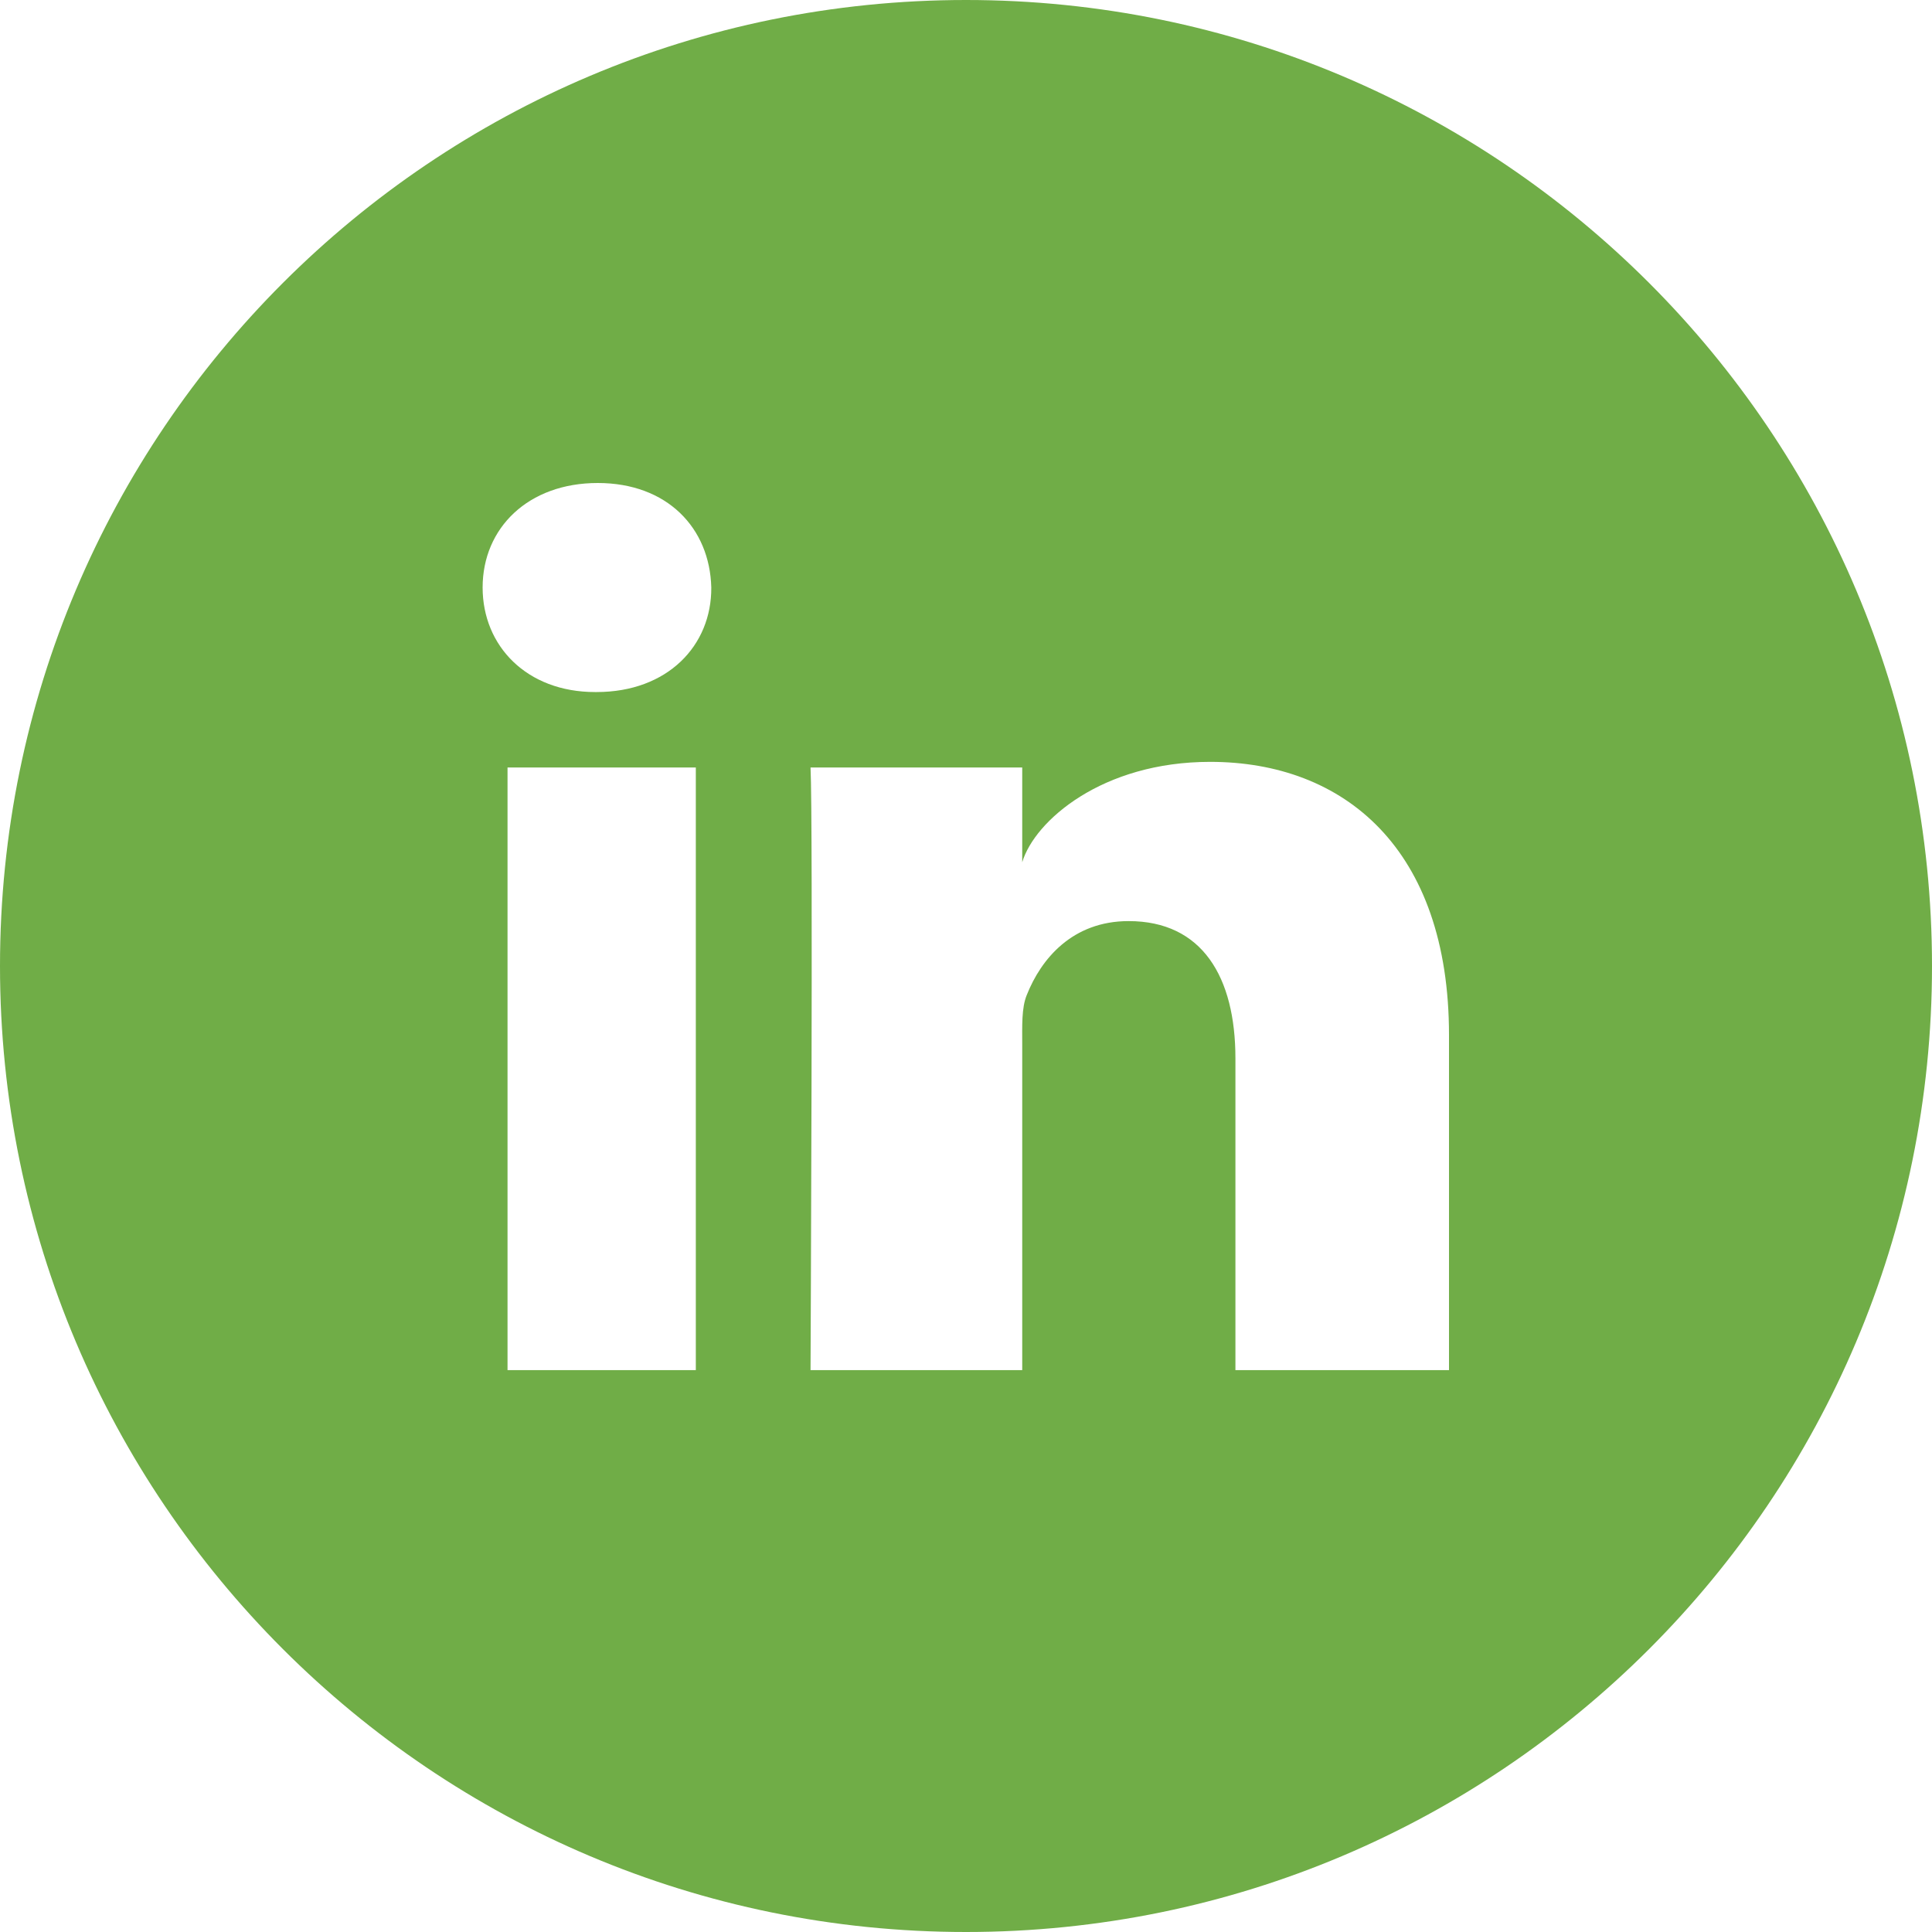
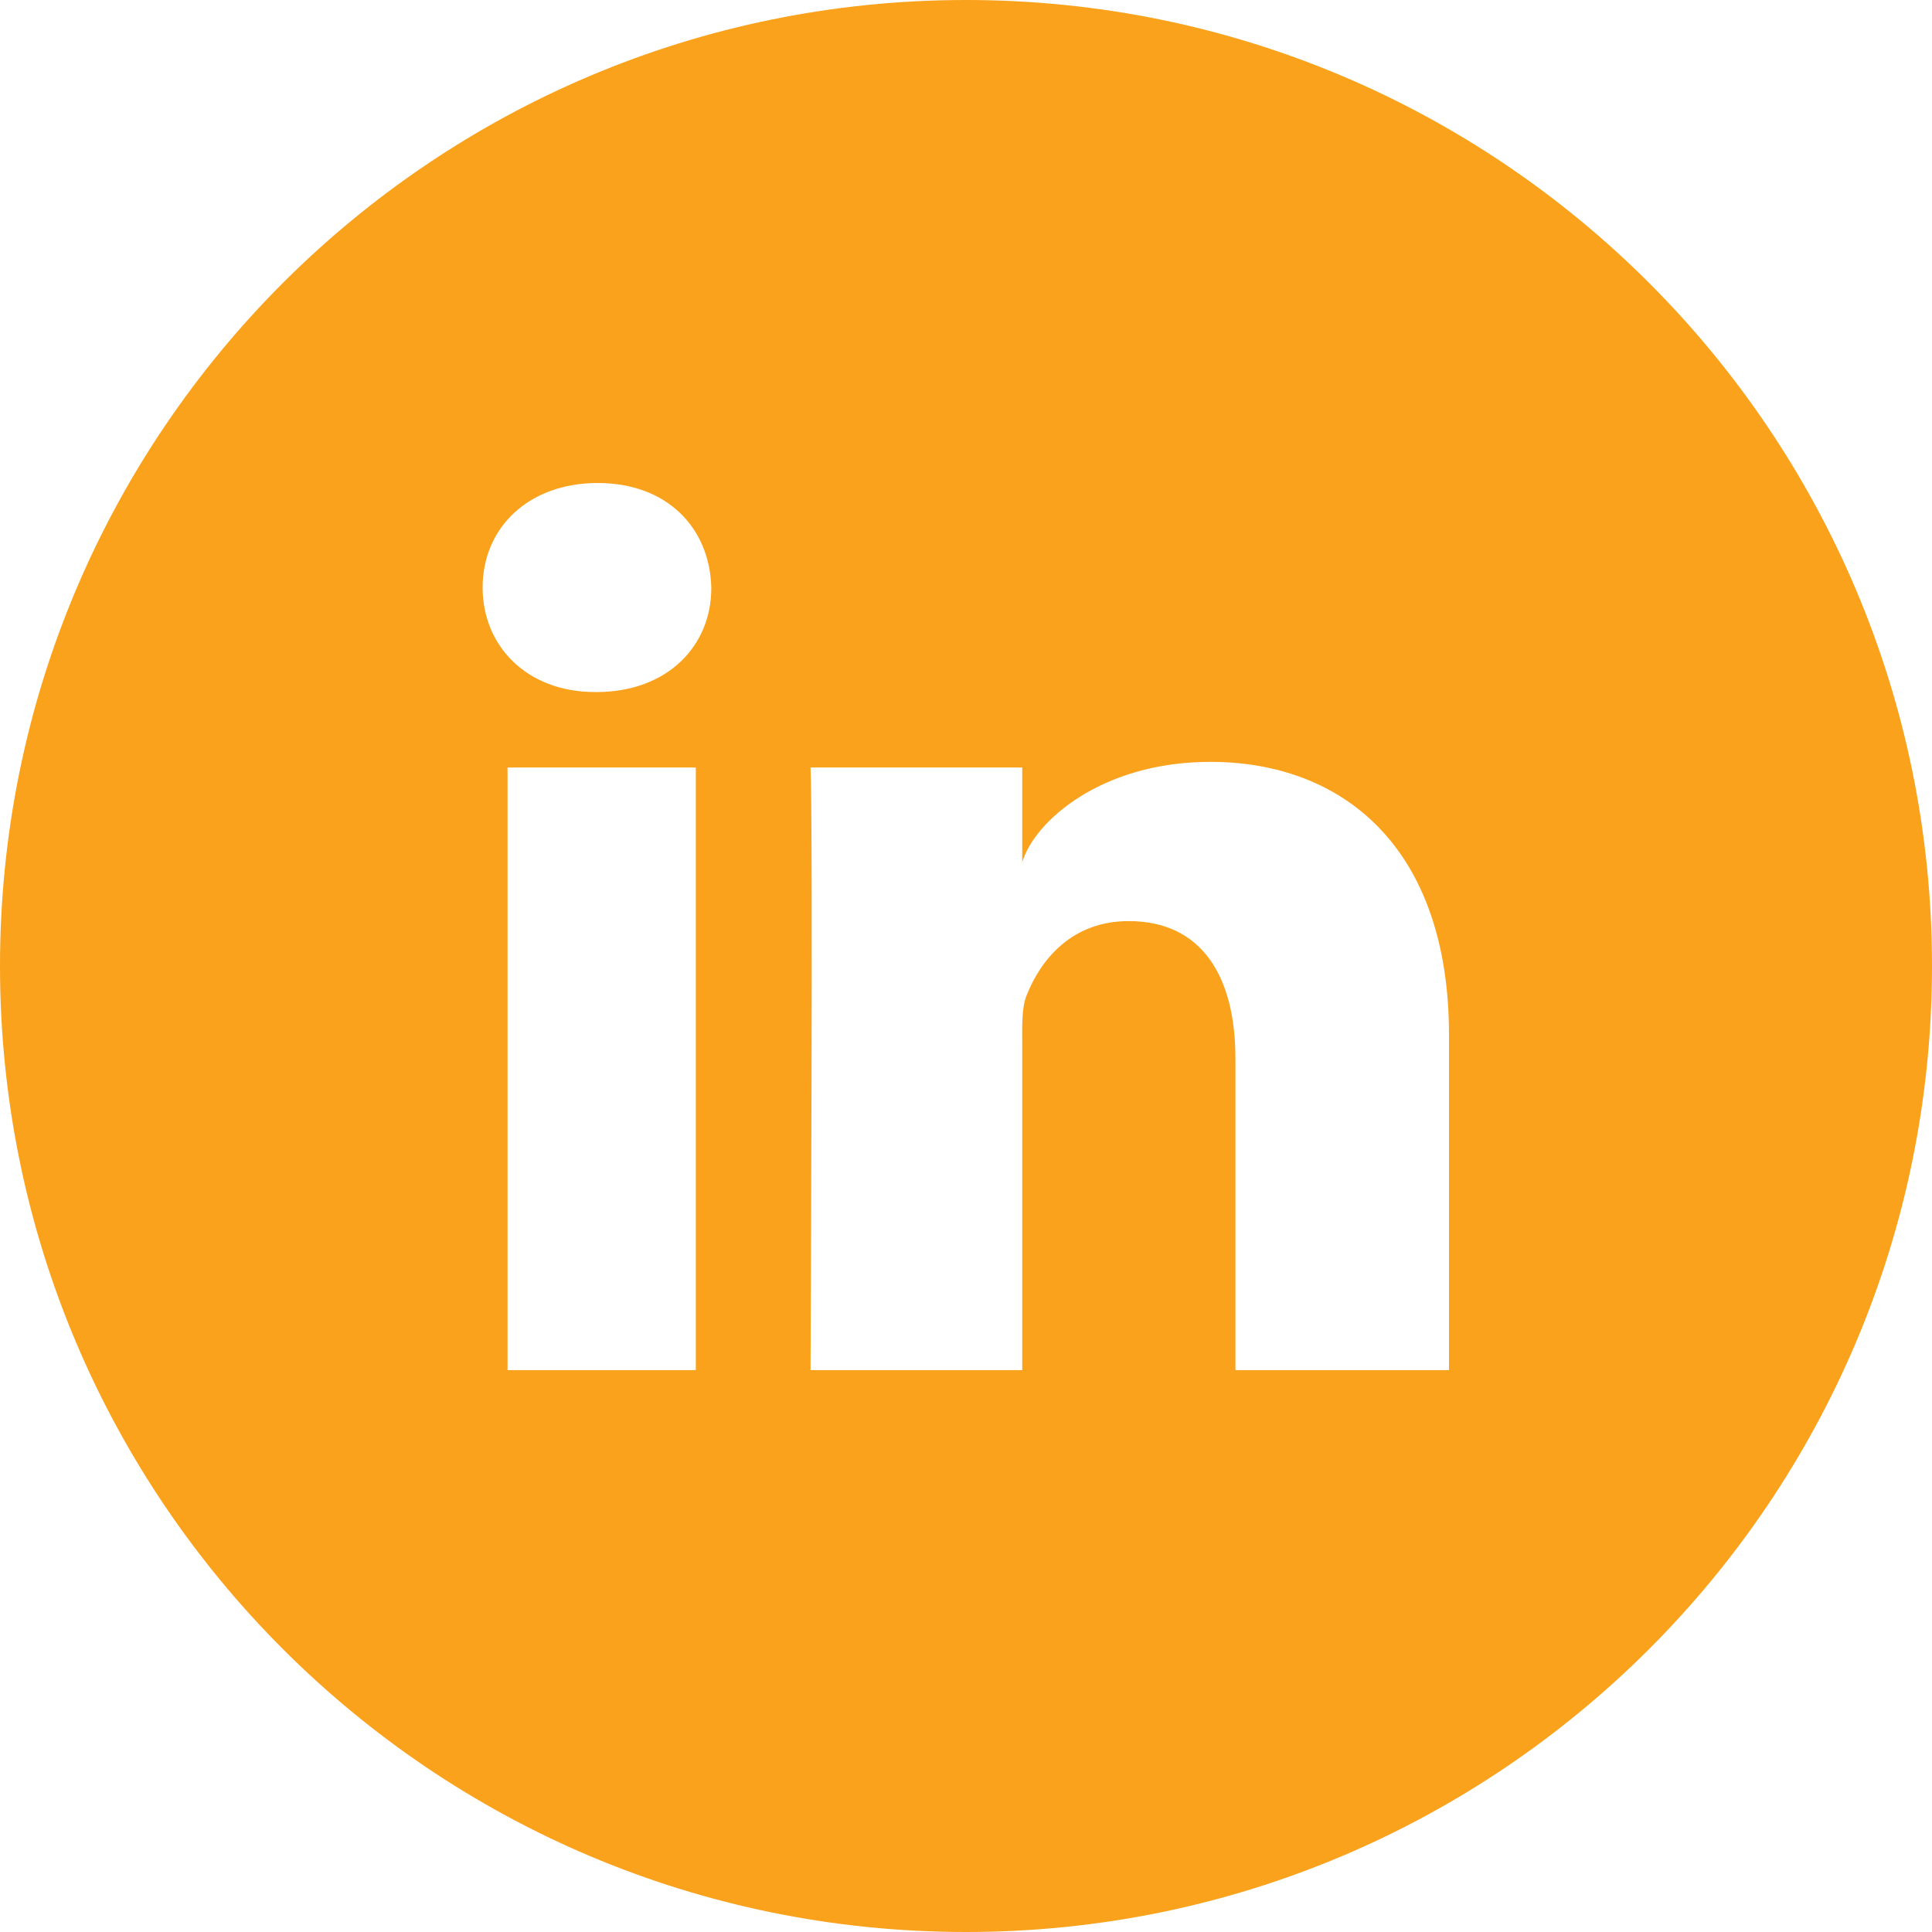
- <svg xmlns="http://www.w3.org/2000/svg" width="720" height="720" xml:space="preserve" overflow="hidden">
-   <g transform="translate(-280 0)">
-     <path d="M640 0C441.156 0 280 161.156 280 360 280 558.844 441.156 720 640 720 838.844 720 1000 558.844 1000 360 1000 161.156 838.844 0 640 0ZM539.312 510.609 469.141 510.609 469.141 286.031 539.312 286.031 539.312 510.609ZM502.328 257.906 501.766 257.906C476.312 257.906 459.859 240.75 459.859 218.953 459.859 196.734 476.875 180 502.75 180 528.625 180 544.516 196.734 545.078 218.953 545.219 240.609 528.766 257.906 502.328 257.906ZM820 510.609 740.406 510.609 740.406 394.453C740.406 364.078 728.031 343.266 700.609 343.266 679.656 343.266 667.984 357.328 662.641 370.828 660.672 375.609 660.953 382.359 660.953 389.25L660.953 510.609 582.062 510.609C582.062 510.609 583.047 304.734 582.062 286.031L660.953 286.031 660.953 321.328C665.594 305.859 690.766 283.922 730.984 283.922 780.906 283.922 820 316.266 820 385.734L820 510.609Z" fill="#70AD47" />
+ <svg xmlns="http://www.w3.org/2000/svg" width="720" height="720" overflow="hidden">
+   <defs>
+     <clipPath id="clip0">
+       <rect x="267" y="32" width="720" height="720" />
+     </clipPath>
+   </defs>
+   <g clip-path="url(#clip0)" transform="translate(-267 -32)">
+     <path d="M627 32C428.156 32 267 193.156 267 392 267 590.844 428.156 752 627 752 825.844 752 987 590.844 987 392 987 193.156 825.844 32 627 32ZM526.312 542.609 456.141 542.609 456.141 318.031 526.312 318.031 526.312 542.609ZM489.328 289.906 488.766 289.906C463.312 289.906 446.859 272.75 446.859 250.953 446.859 228.734 463.875 212 489.75 212 515.625 212 531.516 228.734 532.078 250.953 532.219 272.609 515.766 289.906 489.328 289.906ZM807 542.609 727.406 542.609 727.406 426.453C727.406 396.078 715.031 375.266 687.609 375.266 666.656 375.266 654.984 389.328 649.641 402.828 647.672 407.609 647.953 414.359 647.953 421.25L647.953 542.609 569.062 542.609C569.062 542.609 570.047 336.734 569.062 318.031L647.953 318.031 647.953 353.328C652.594 337.859 677.766 315.922 717.984 315.922 767.906 315.922 807 348.266 807 417.734L807 542.609Z" fill="#FAA21B" />
  </g>
</svg>
